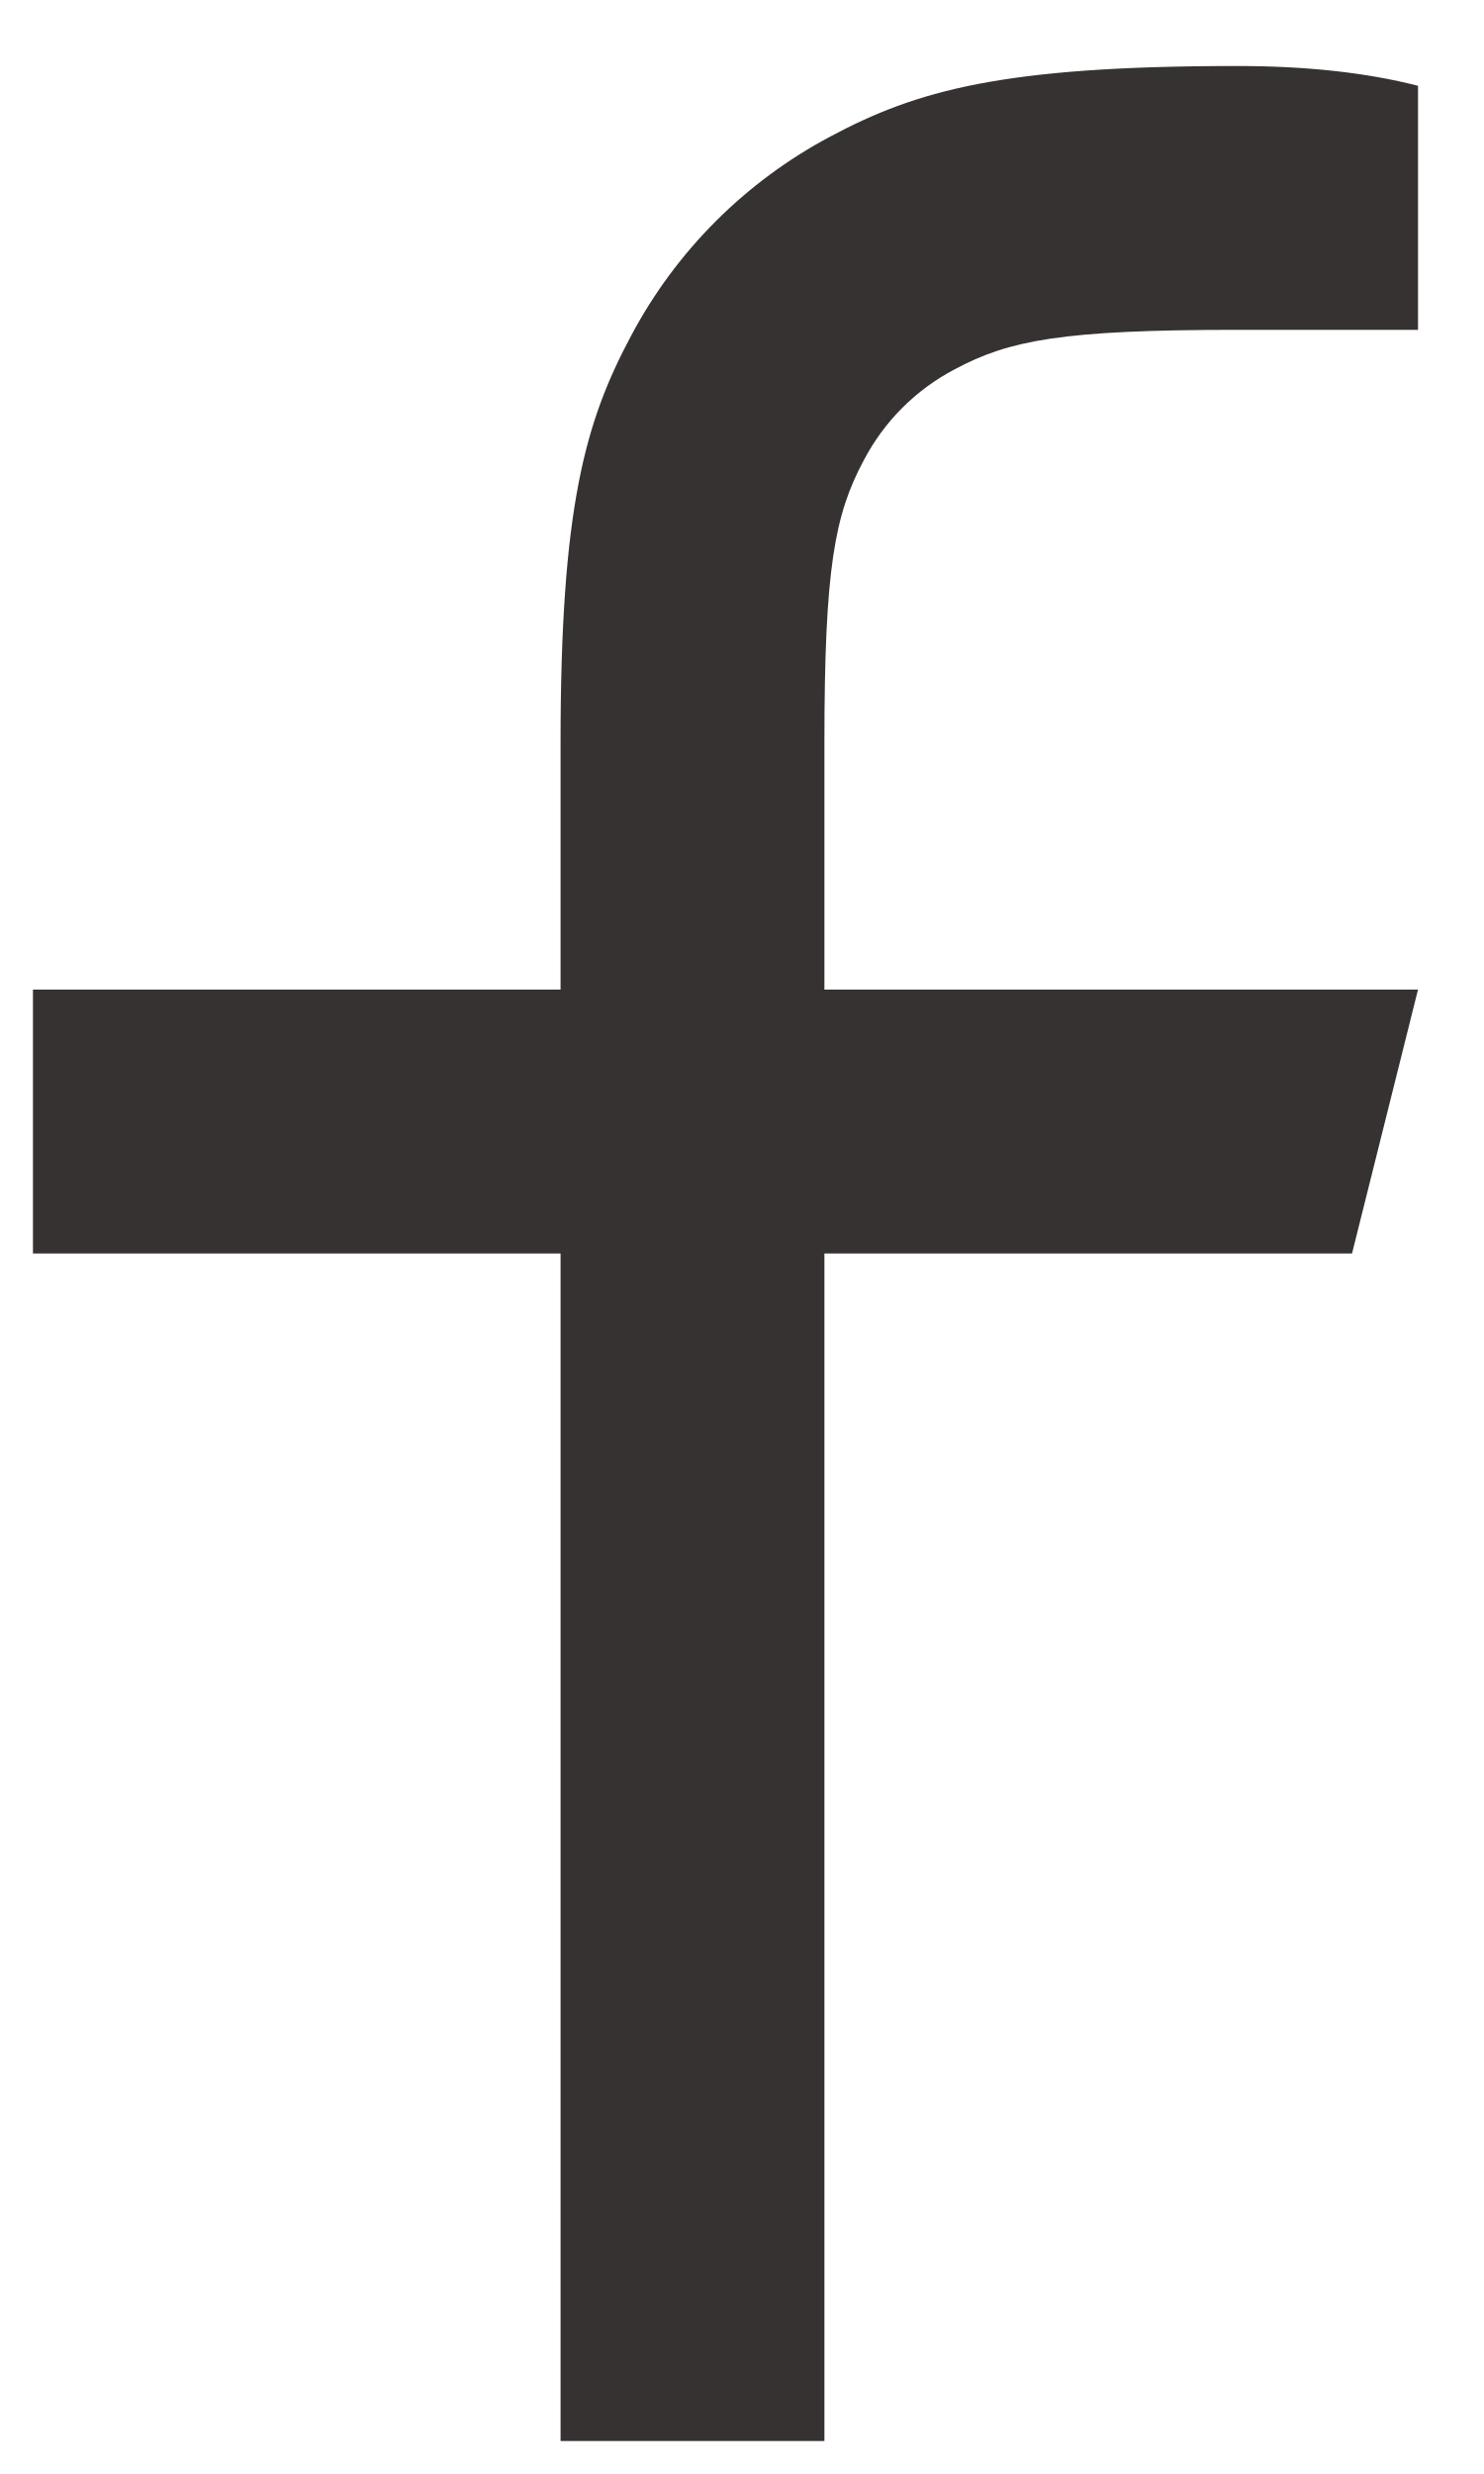
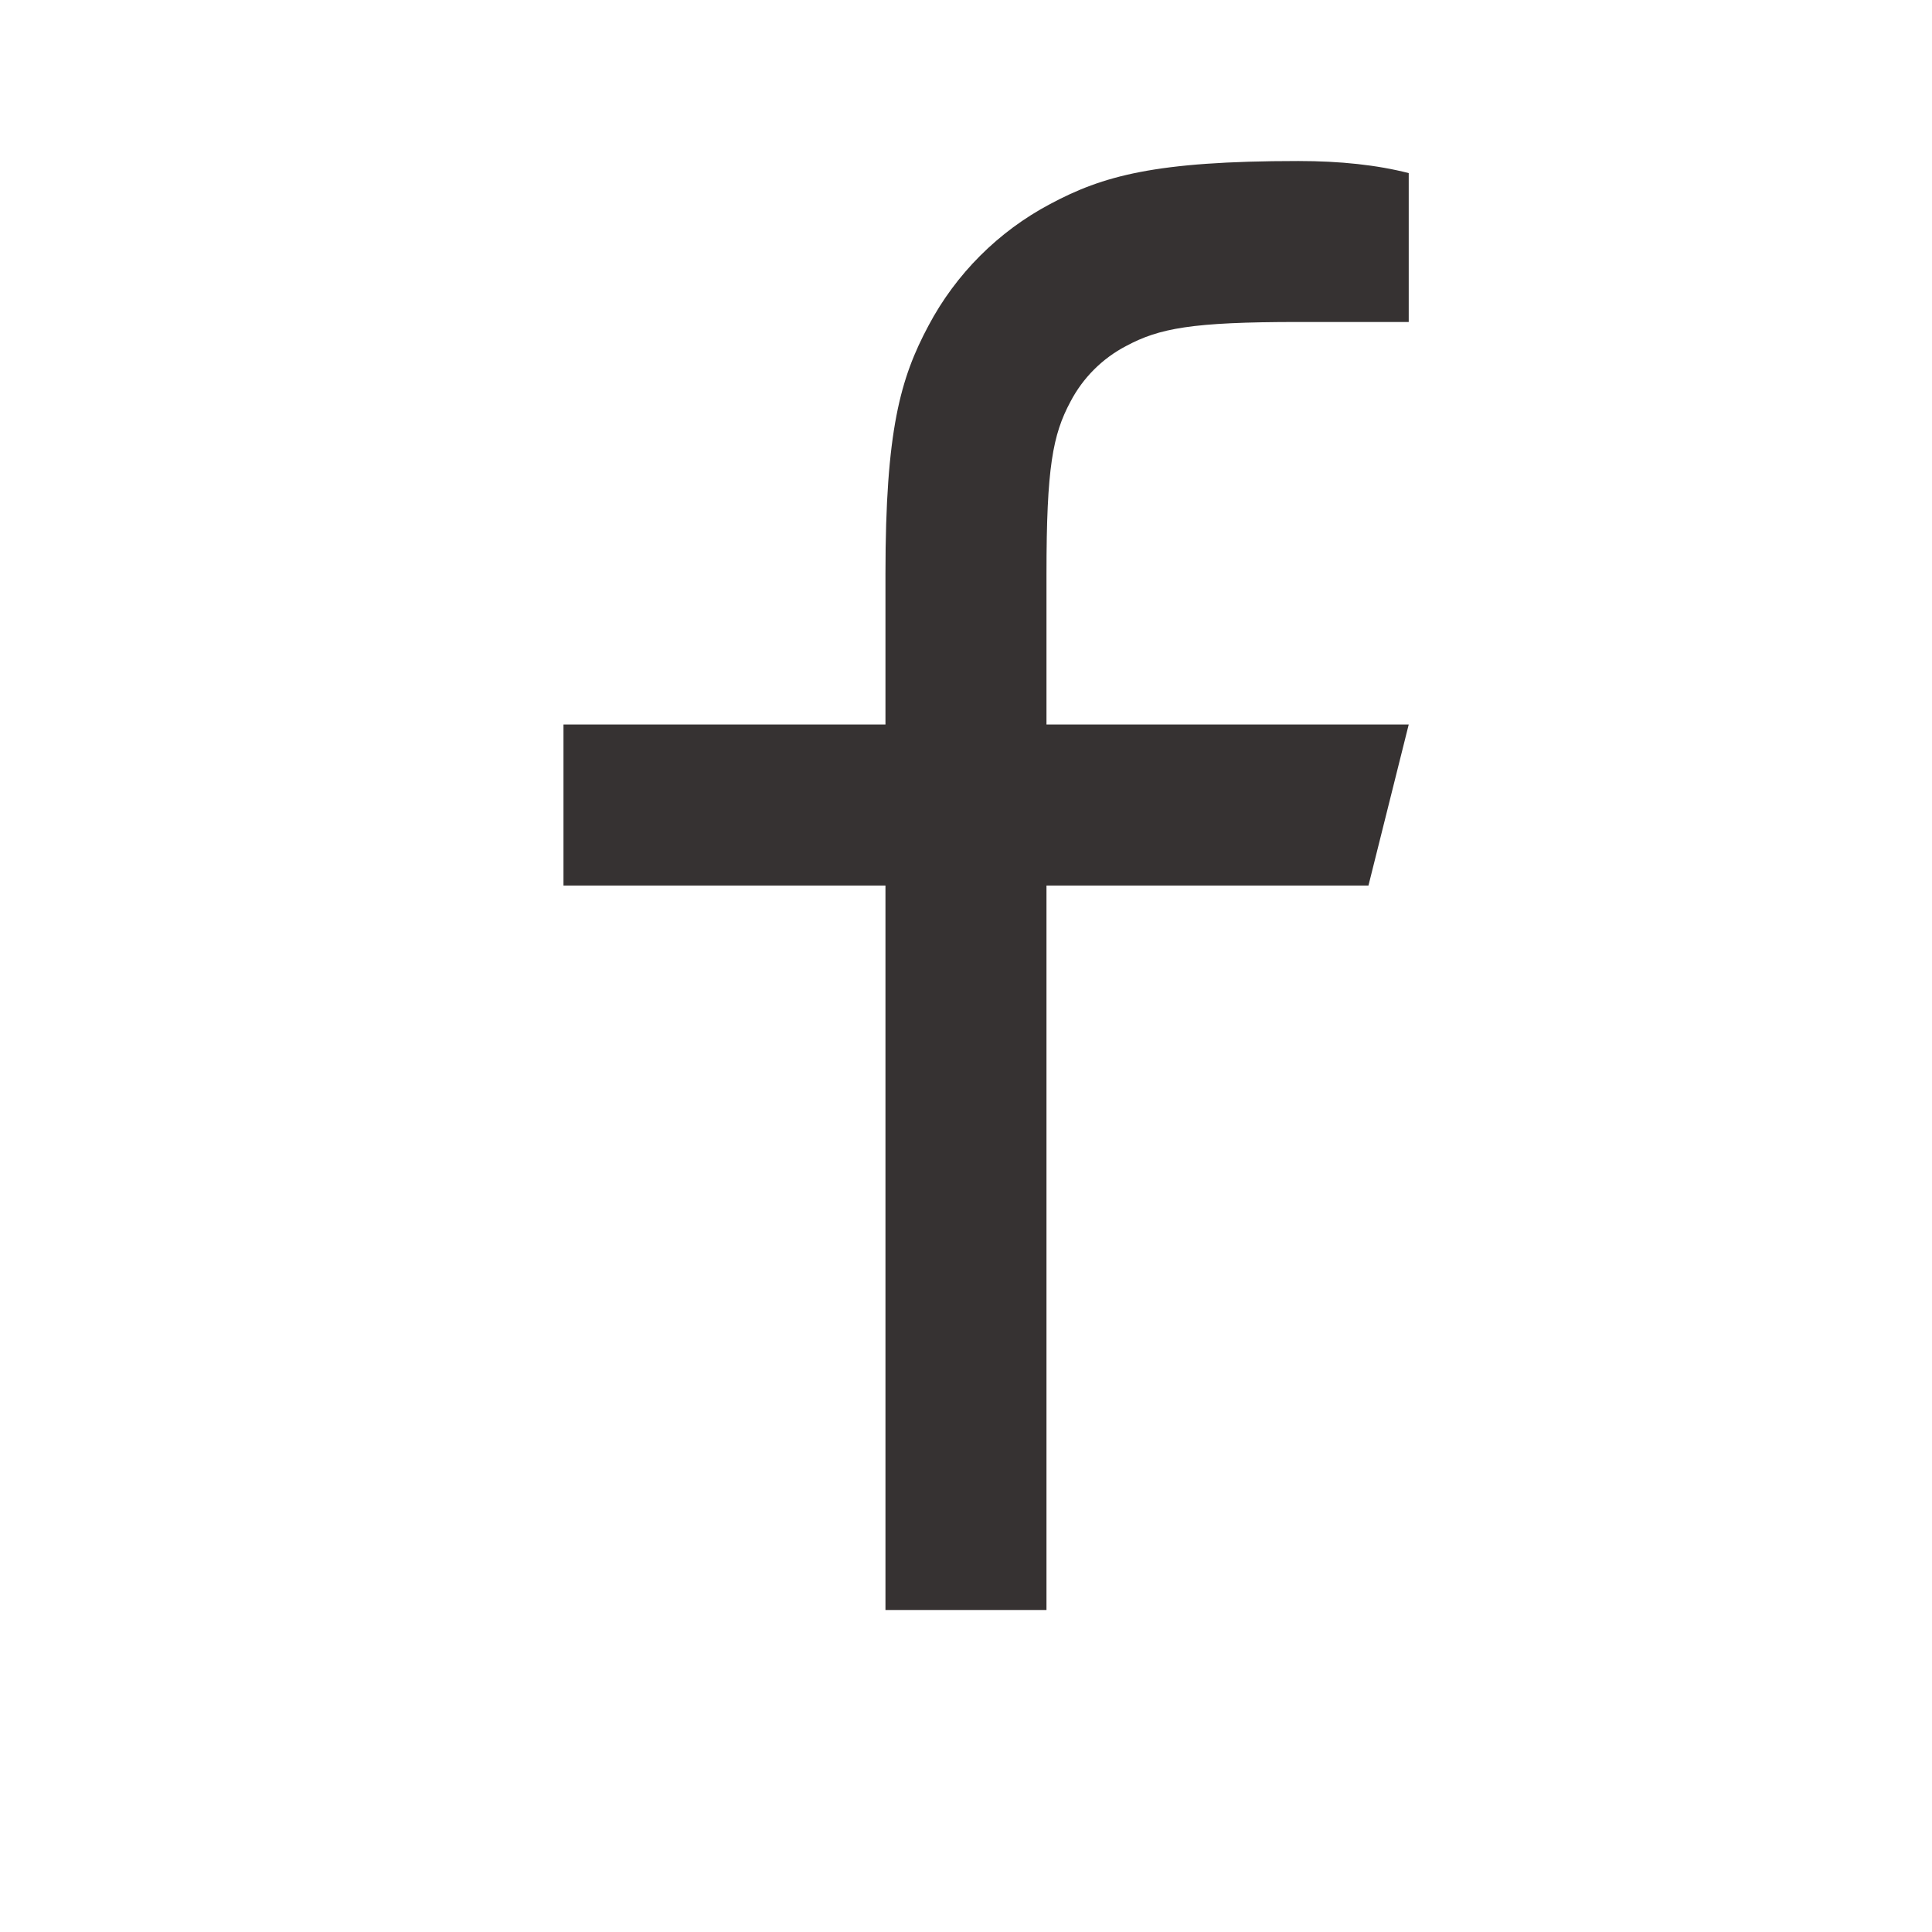
- <svg xmlns="http://www.w3.org/2000/svg" width="15" height="25" viewBox="0 0 15 25" fill="none">
-   <path d="M8.333 10H14.333L13.666 12.667H8.333V24.667H5.666V12.667H0.333V10H5.666V7.504C5.666 5.127 5.914 4.264 6.378 3.395C6.833 2.536 7.536 1.834 8.394 1.379C9.264 0.915 10.126 0.667 12.504 0.667C13.201 0.667 13.81 0.733 14.333 0.867V3.333H12.504C10.738 3.333 10.201 3.437 9.652 3.731C9.257 3.937 8.936 4.259 8.73 4.653C8.437 5.201 8.333 5.739 8.333 7.504V10Z" fill="#363232" />
+ <svg xmlns="http://www.w3.org/2000/svg" width="32" height="32" viewBox="0 0 32 32" fill="none">
+   <path d="M17.333 12H23.333L22.666 14.667H17.333V26.667H14.666V14.667H9.333V12H14.666V9.504C14.666 7.127 14.914 6.264 15.378 5.395C15.833 4.536 16.536 3.834 17.394 3.379C18.264 2.915 19.126 2.667 21.504 2.667C22.201 2.667 22.81 2.733 23.333 2.867V5.333H21.504C19.738 5.333 19.201 5.437 18.652 5.731C18.257 5.937 17.936 6.259 17.73 6.653C17.437 7.201 17.333 7.739 17.333 9.504V12Z" fill="#363232" />
</svg>
